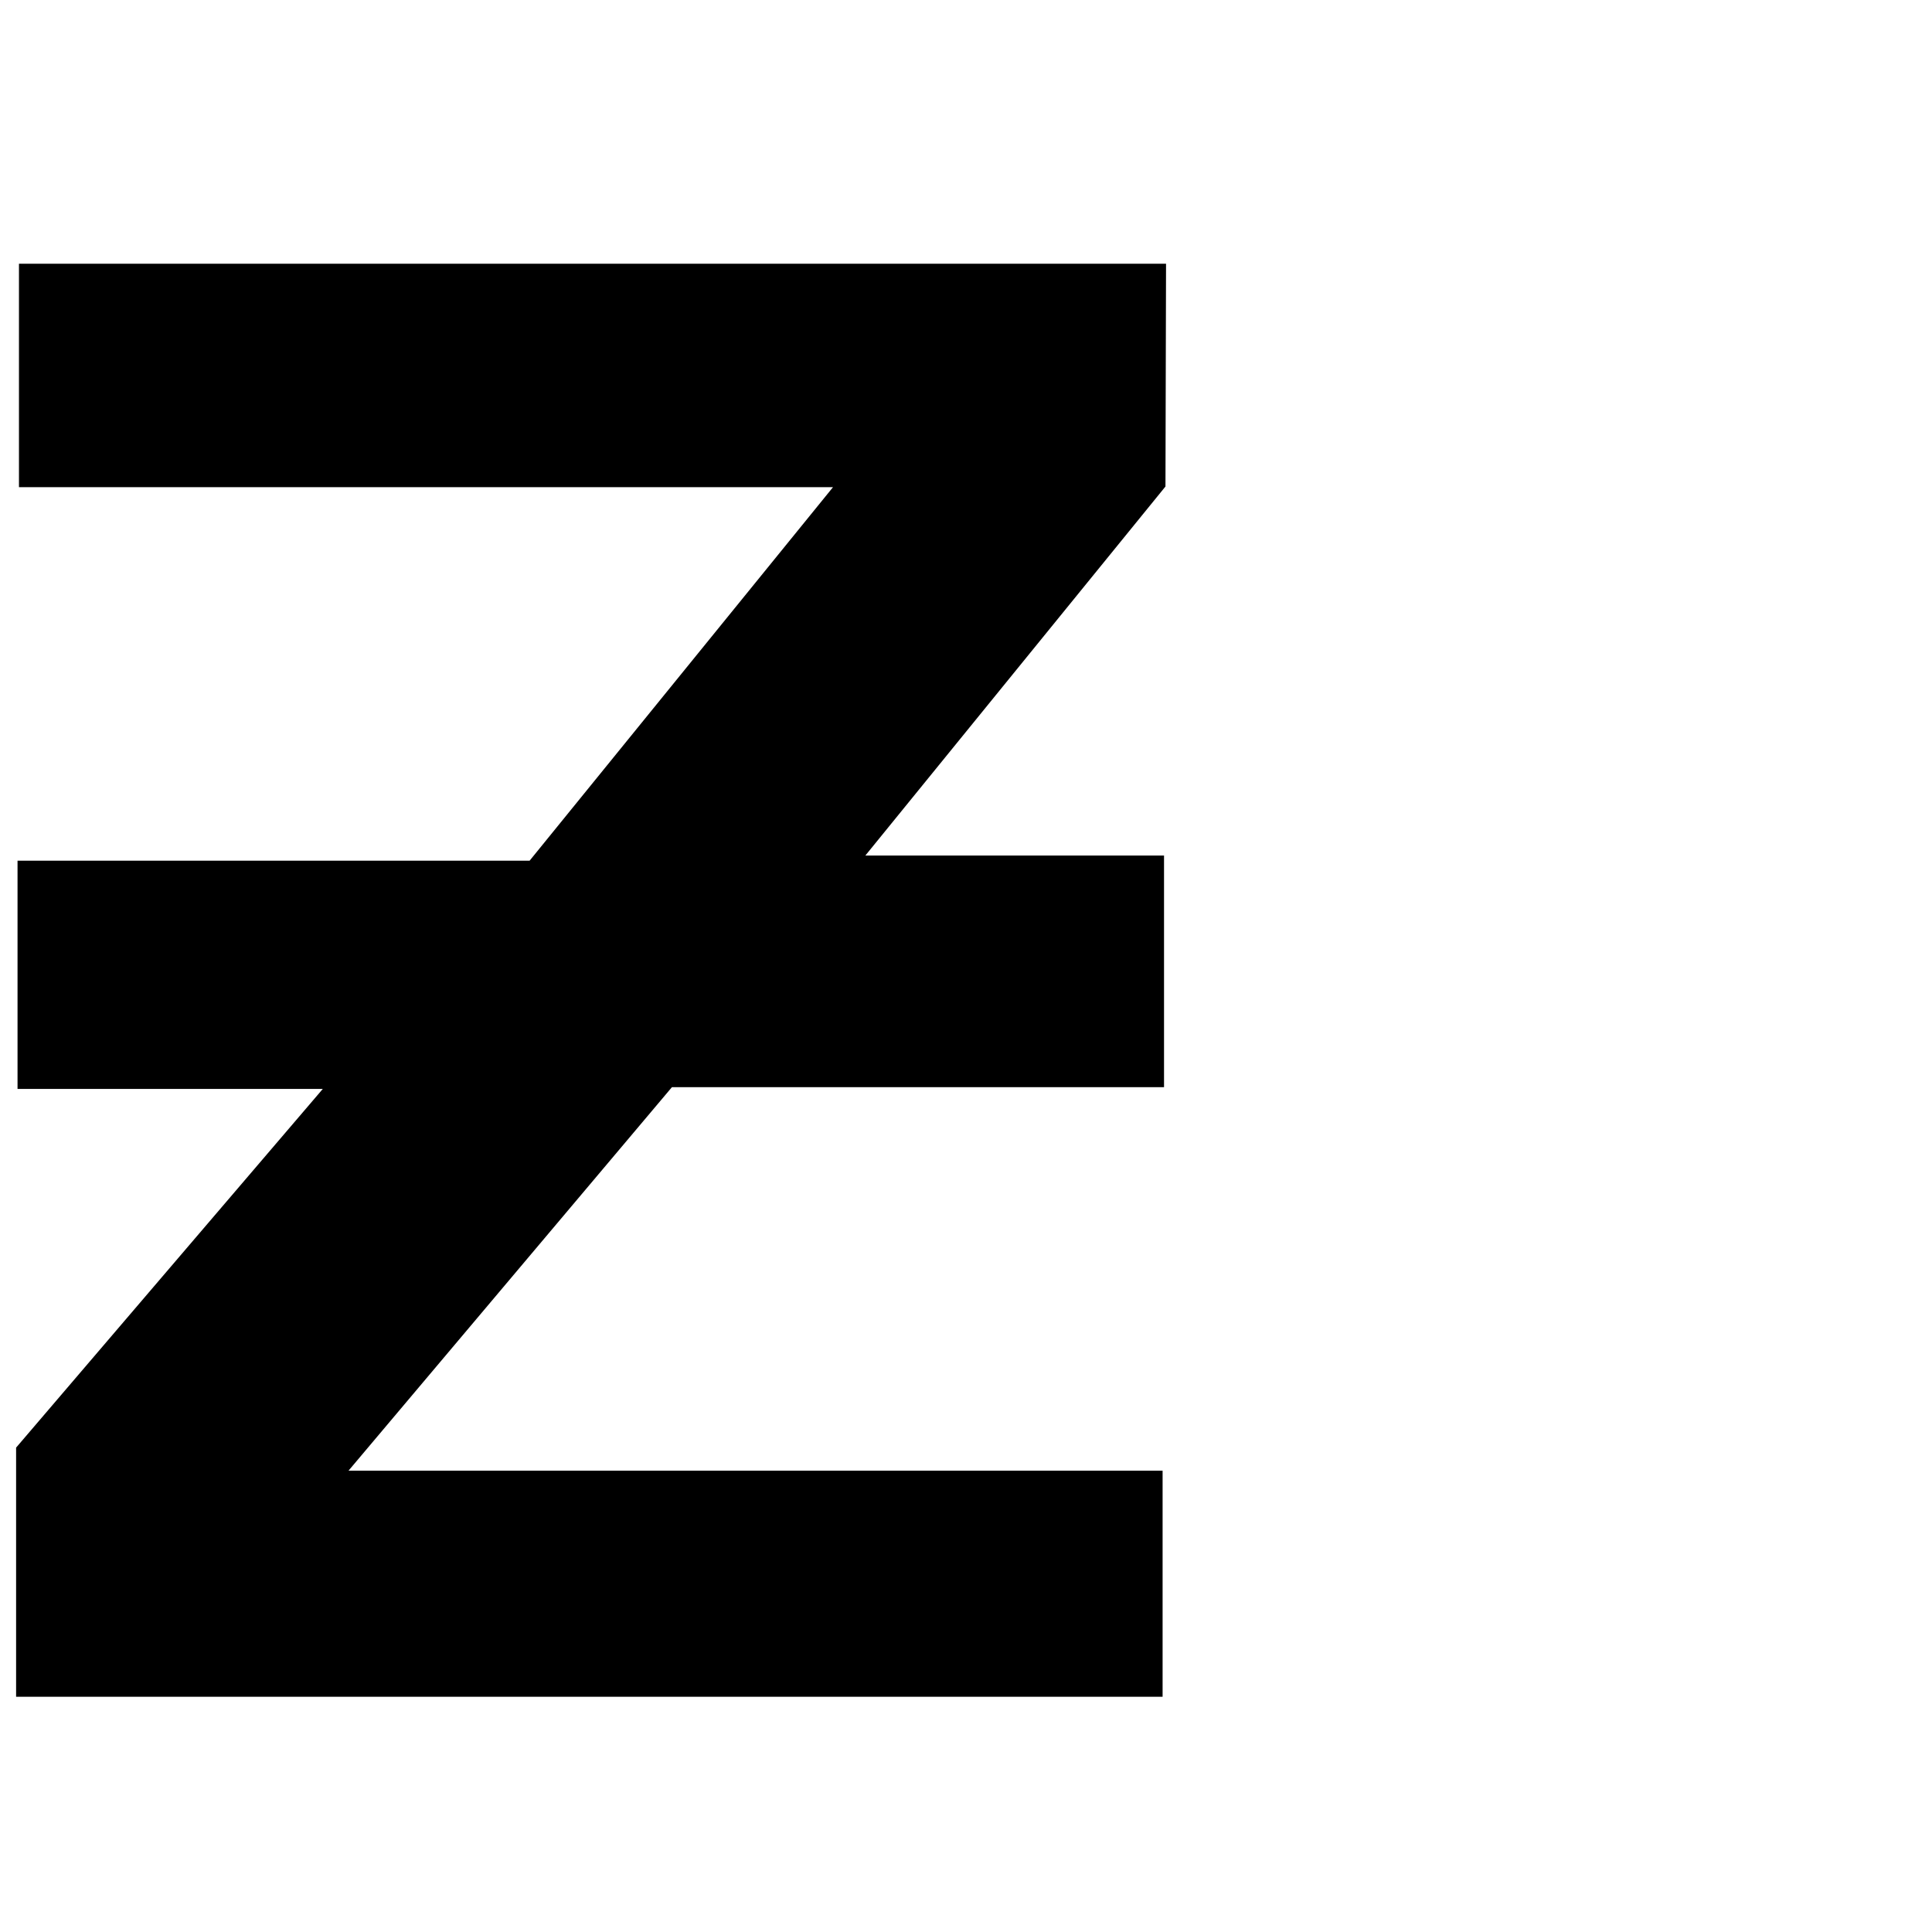
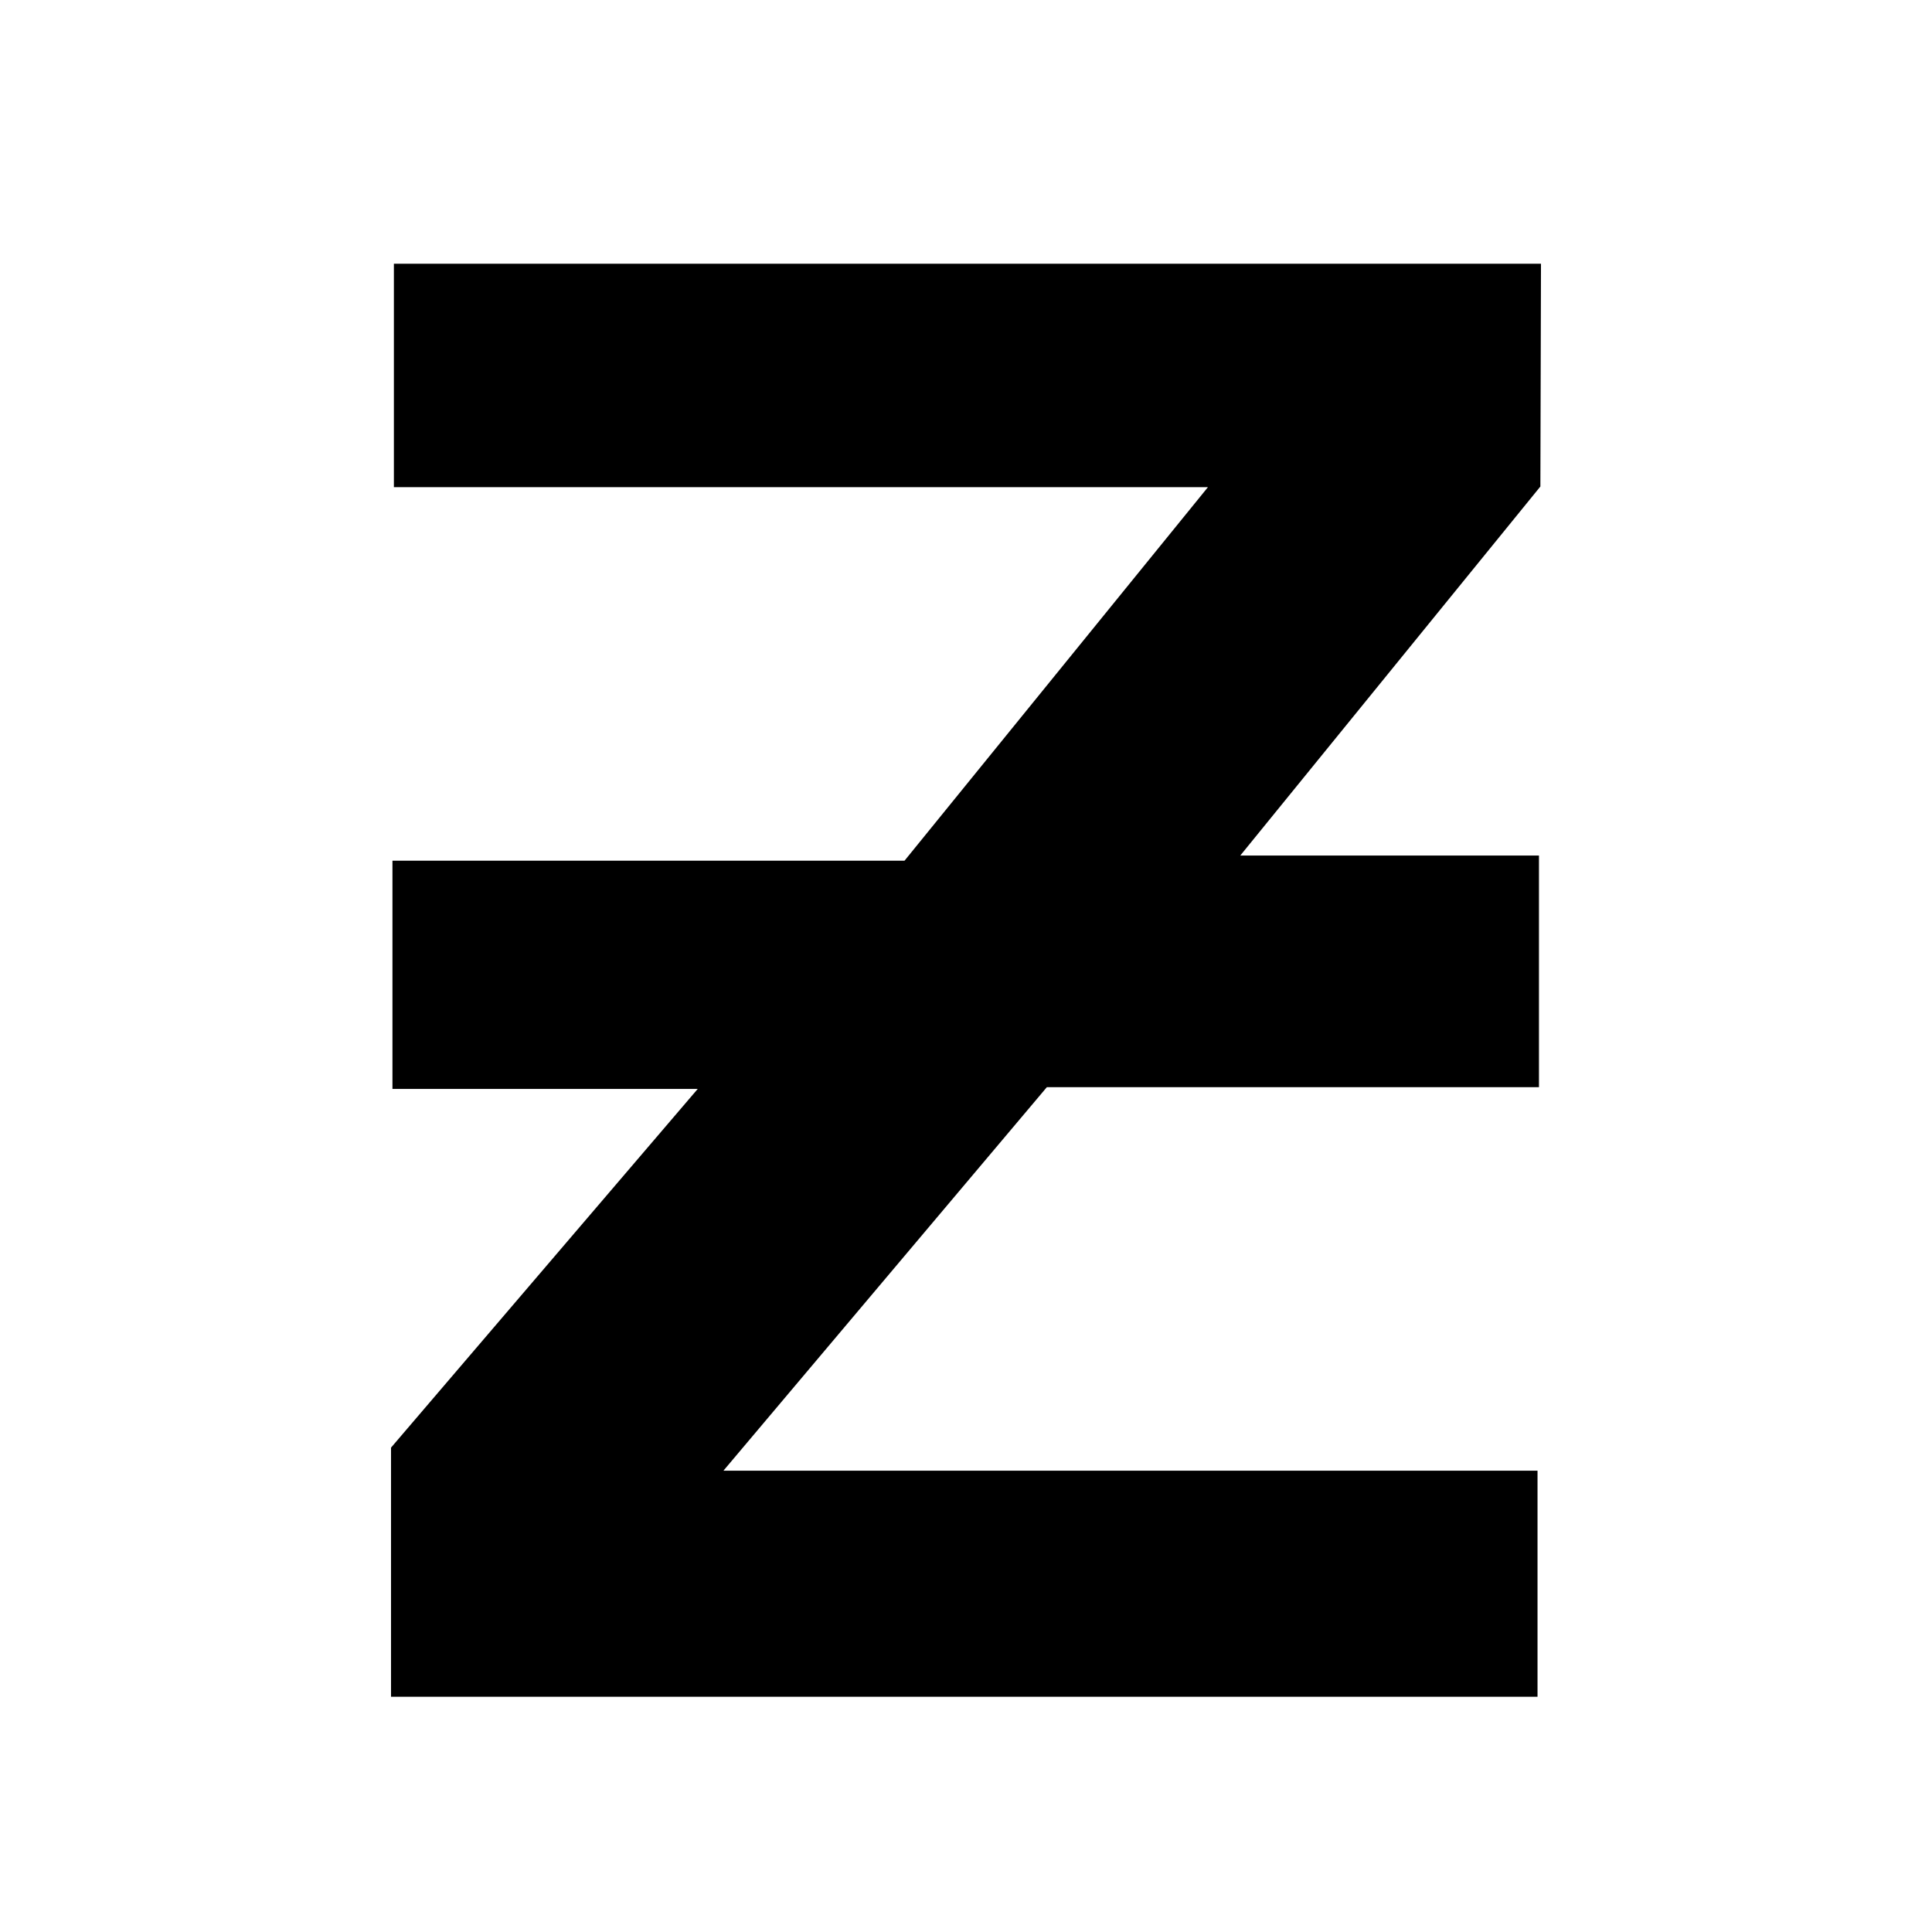
<svg xmlns="http://www.w3.org/2000/svg" version="1.1" id="Layer_1" x="0px" y="0px" width="120px" height="120px" viewBox="0 0 120 120" enable-background="new 0 0 120 120" xml:space="preserve">
-   <polygon points="72.425,16.382 1.178,16.382 1.178,30.26 51.739,30.26 32.894,53.46 1.089,53.46 1.089,67.635 20.05,67.635   1,89.915 1,105.39 72.211,105.39 72.211,91.346 21.647,91.346 41.736,67.525 72.3,67.525 72.3,53.139 53.749,53.139 72.389,30.218   " />
+   <polygon points="95.713,16.382 24.465,16.382 24.465,30.26 75.026,30.26 56.181,53.46 24.376,53.46 24.376,67.635 43.337,67.635   24.287,89.915 24.287,105.39 95.498,105.39 95.498,91.346 44.934,91.346 65.023,67.525 95.588,67.525 95.588,53.139 77.036,53.139   95.676,30.218 " />
</svg>
